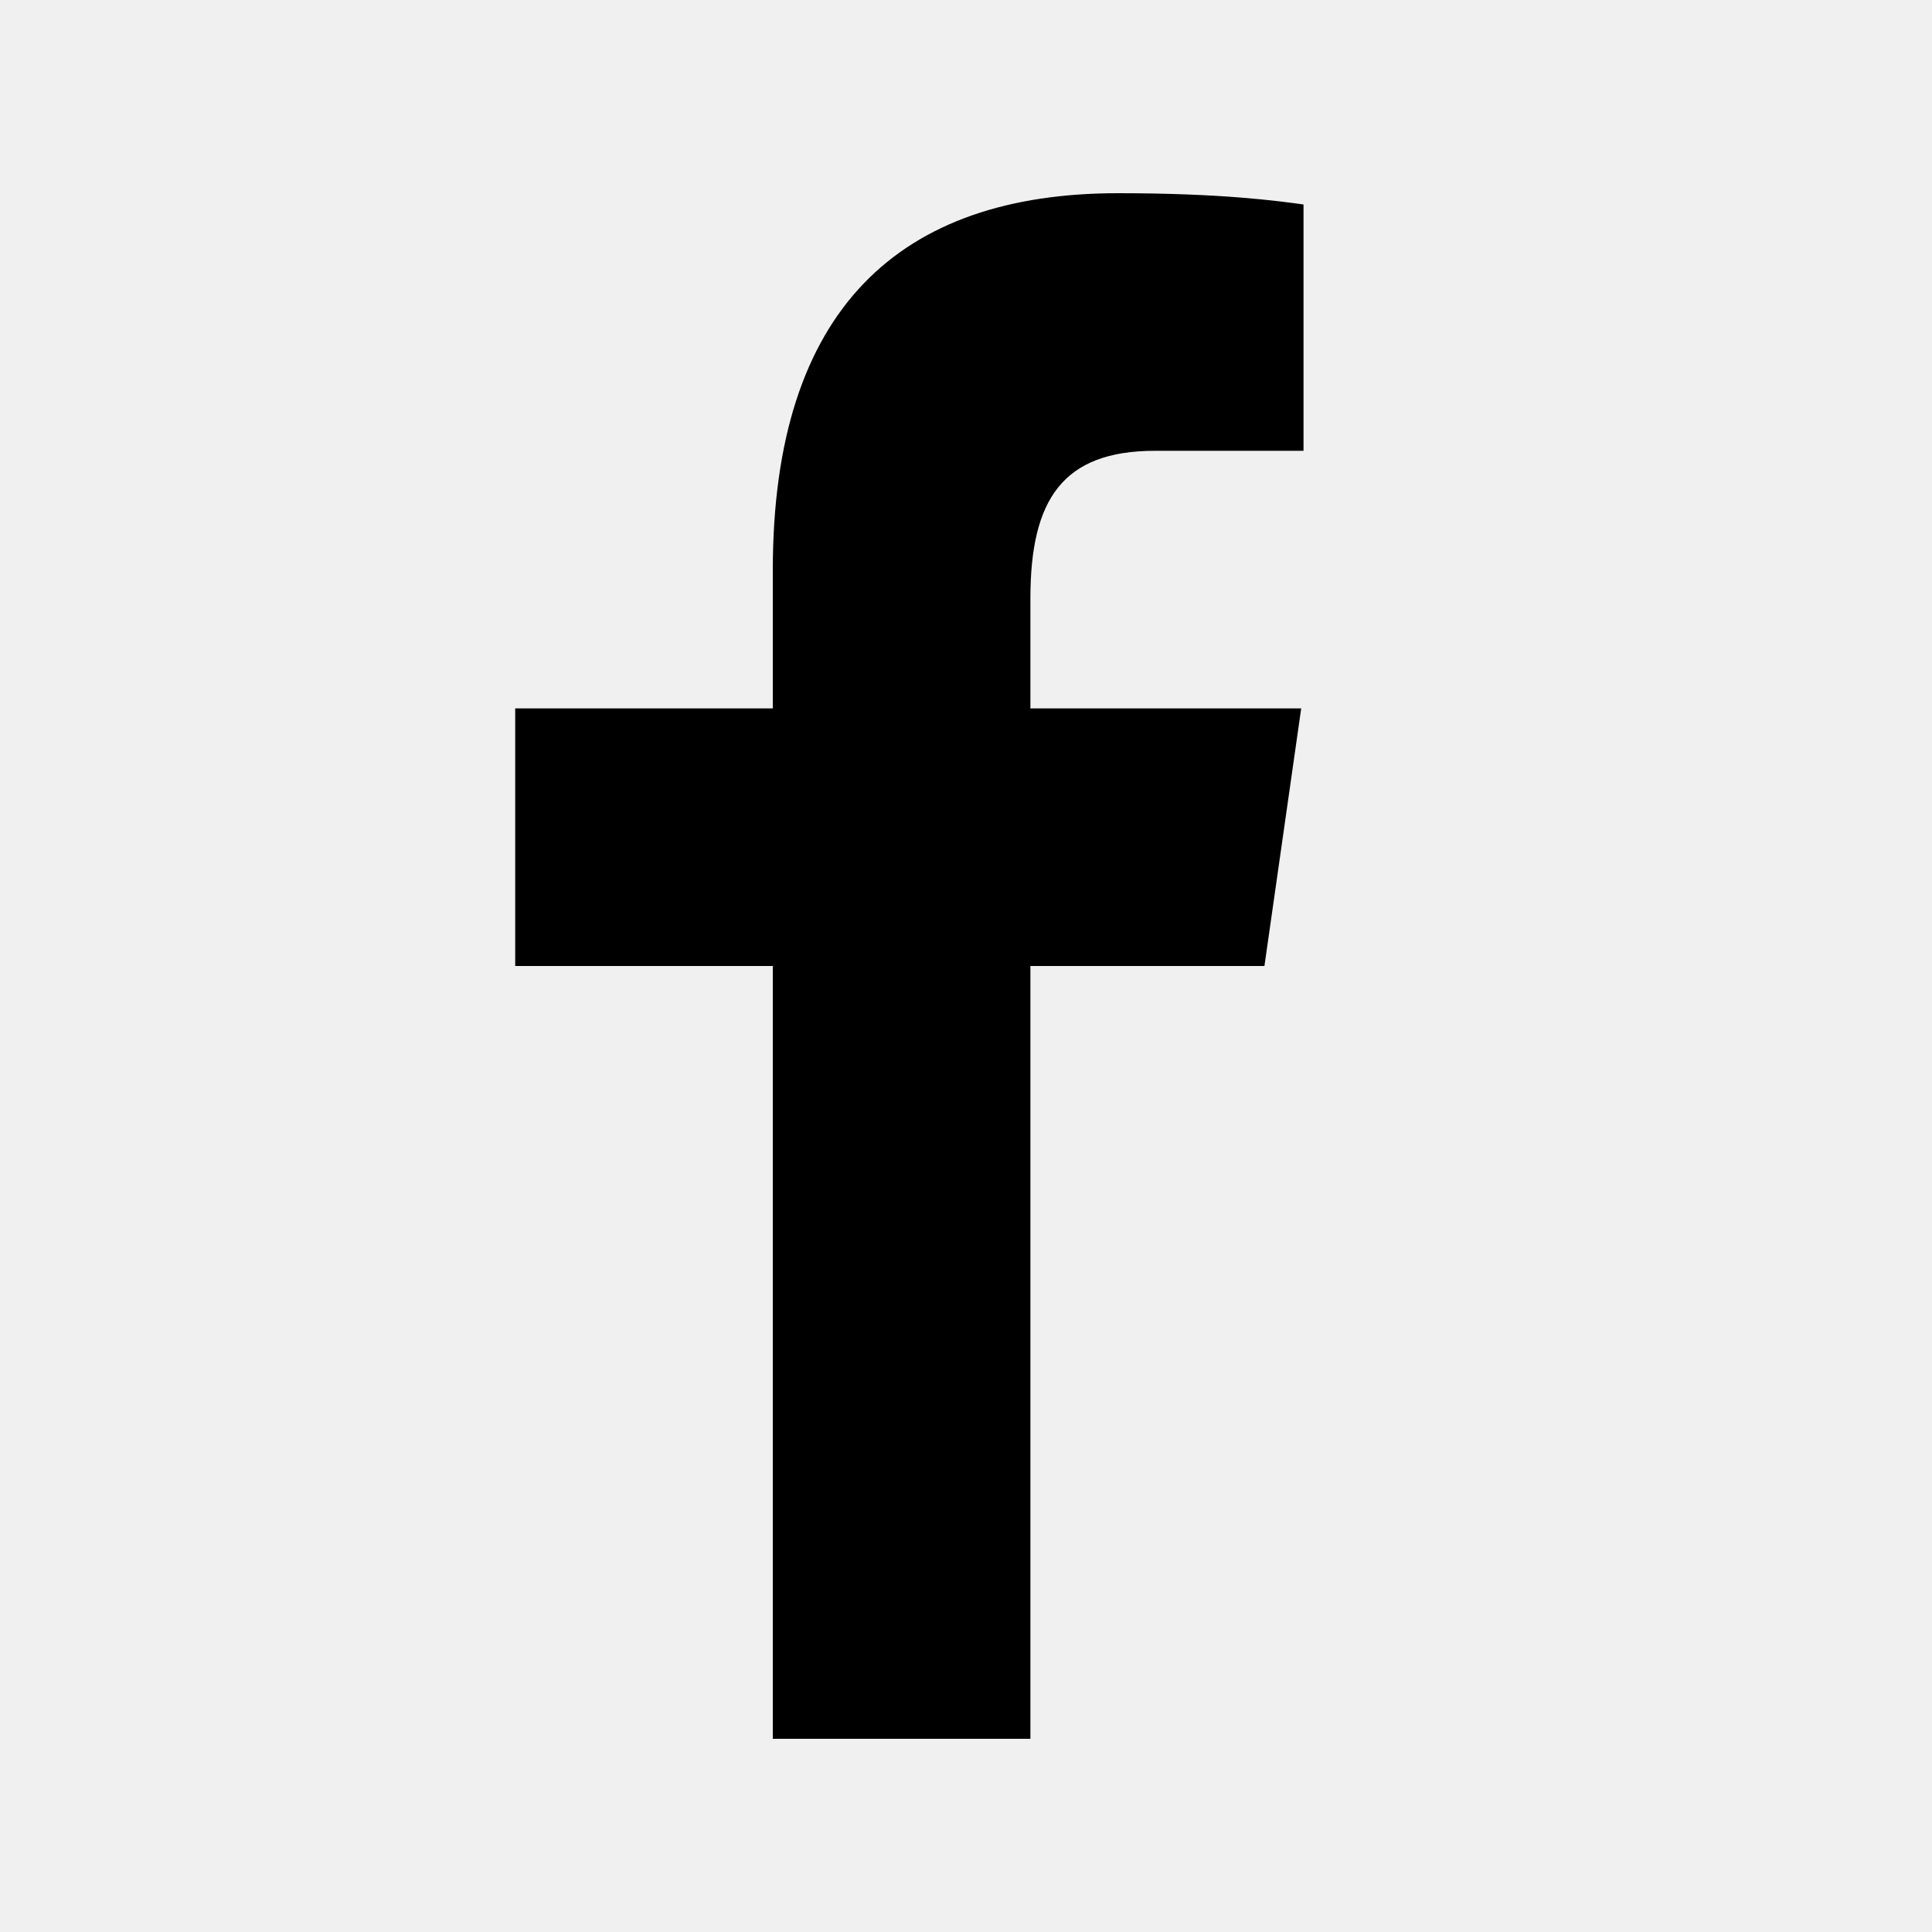
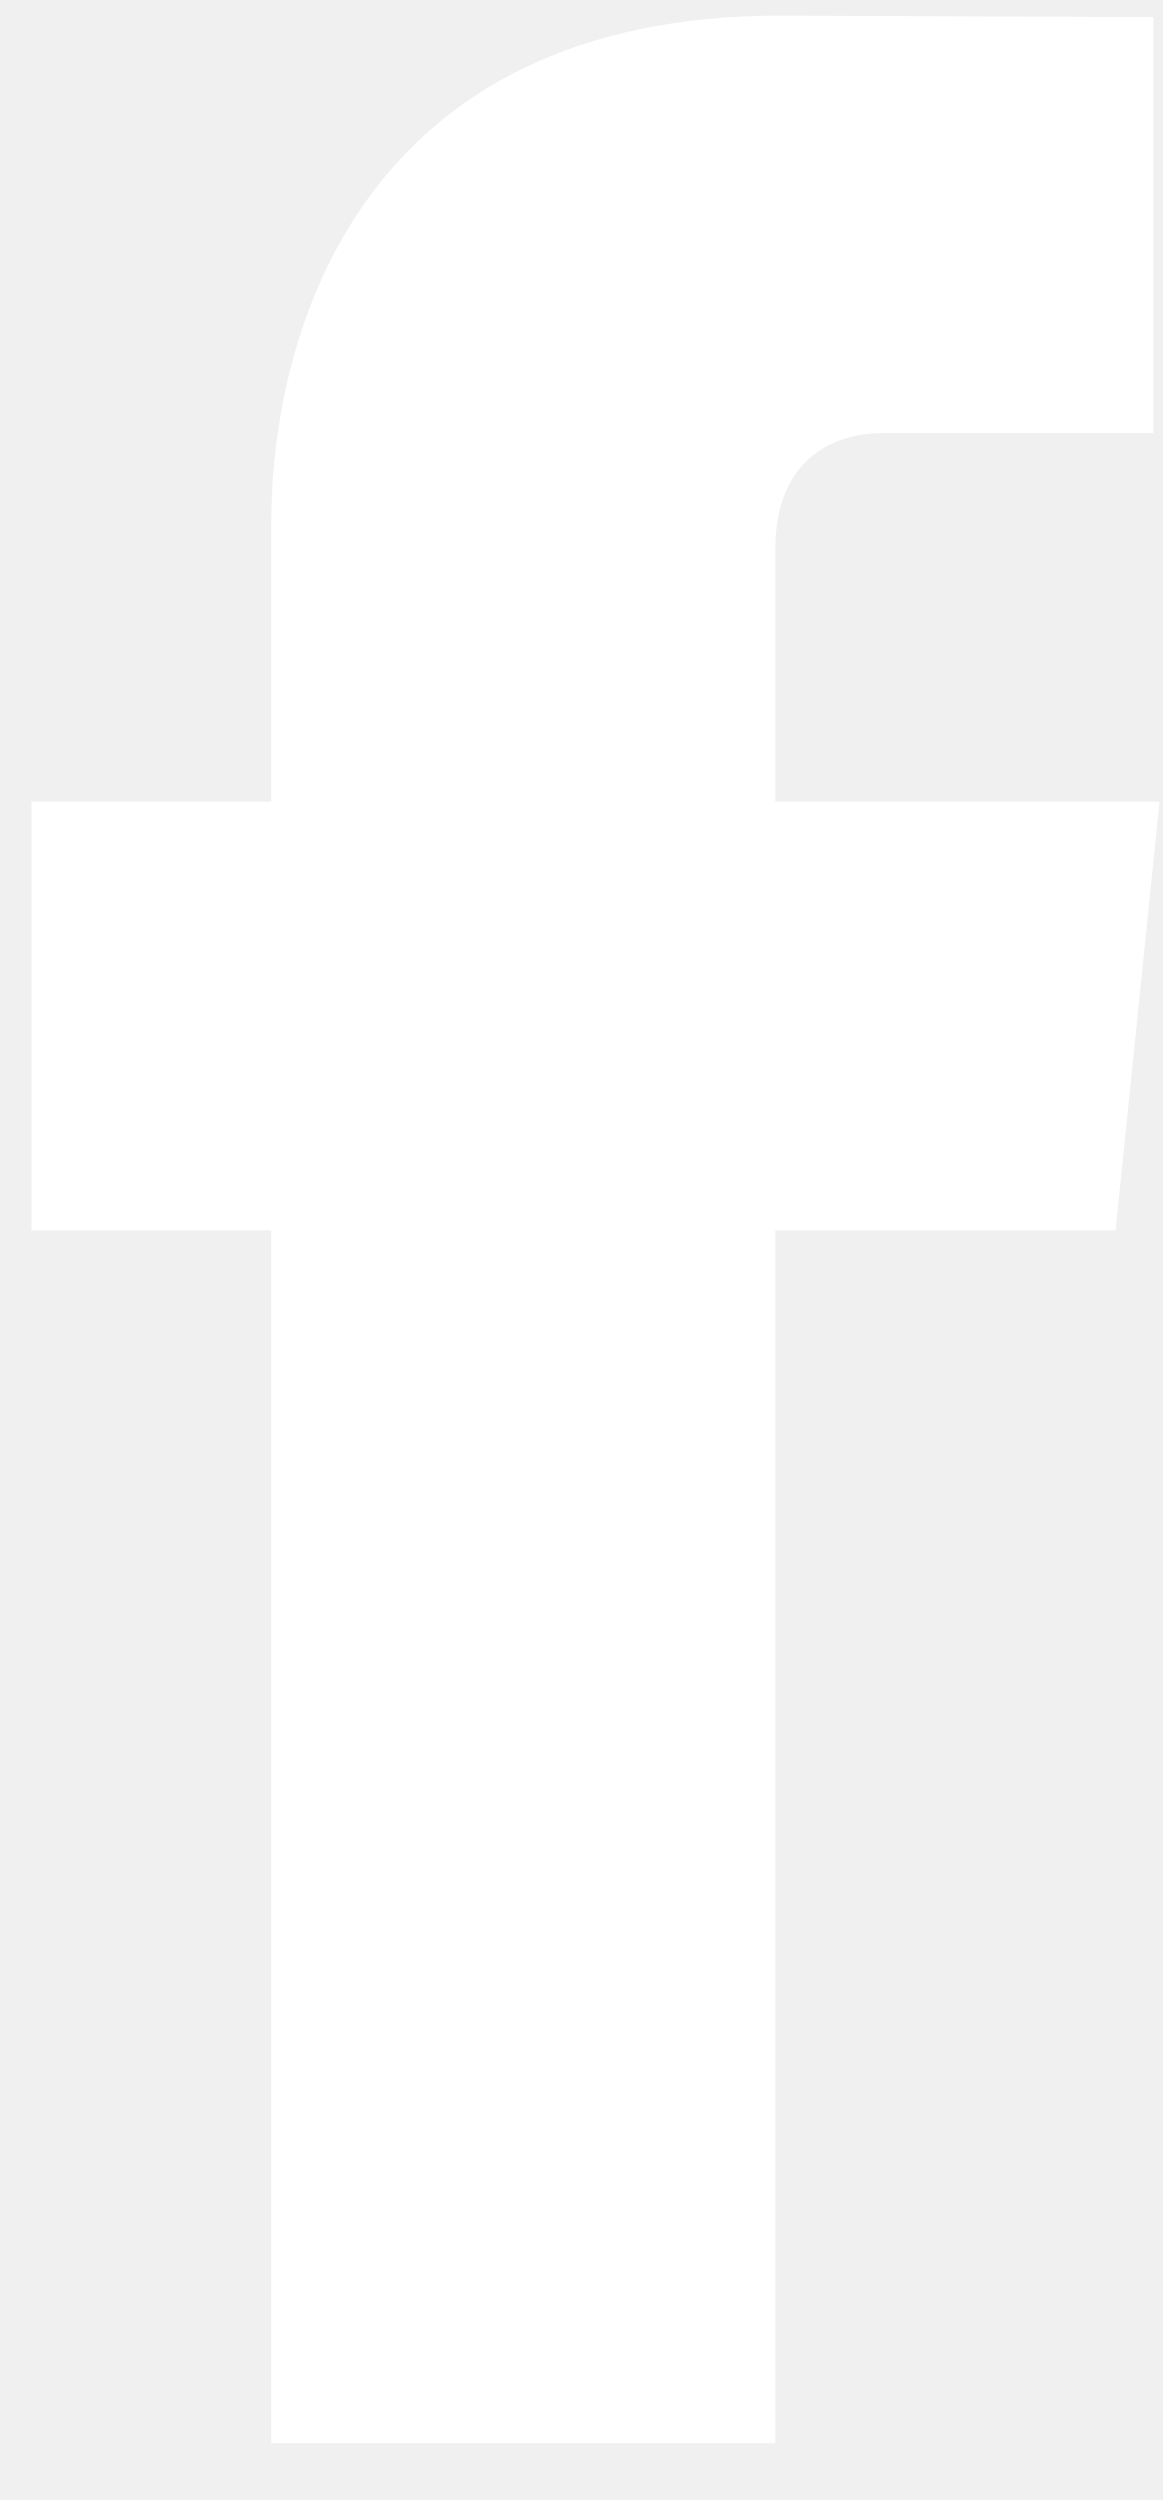
- <svg xmlns="http://www.w3.org/2000/svg" fill="#000000" viewBox="0 0 30 30" width="30px" height="30px">
-   <path d="M12,27V15H8v-4h4V8.852C12,4.785,13.981,3,17.361,3c1.619,0,2.475,0.12,2.88,0.175V7h-2.305C16.501,7,16,7.757,16,9.291V11 h4.205l-0.571,4H16v12H12z" />
+ <svg xmlns="http://www.w3.org/2000/svg" width="20" height="43" viewBox="0 0 20 43" fill="none">
+   <path d="M19.944 13.789H13.336V9.455C13.336 7.828 14.415 7.449 15.175 7.449C15.932 7.449 19.837 7.449 19.837 7.449V0.294L13.416 0.269C6.287 0.269 4.665 5.605 4.665 9.02V13.789H0.542V21.162H4.665C4.665 30.623 4.665 42.023 4.665 42.023H13.336C13.336 42.023 13.336 30.511 13.336 21.162H19.188L19.944 13.789Z" fill="white" />
</svg>
